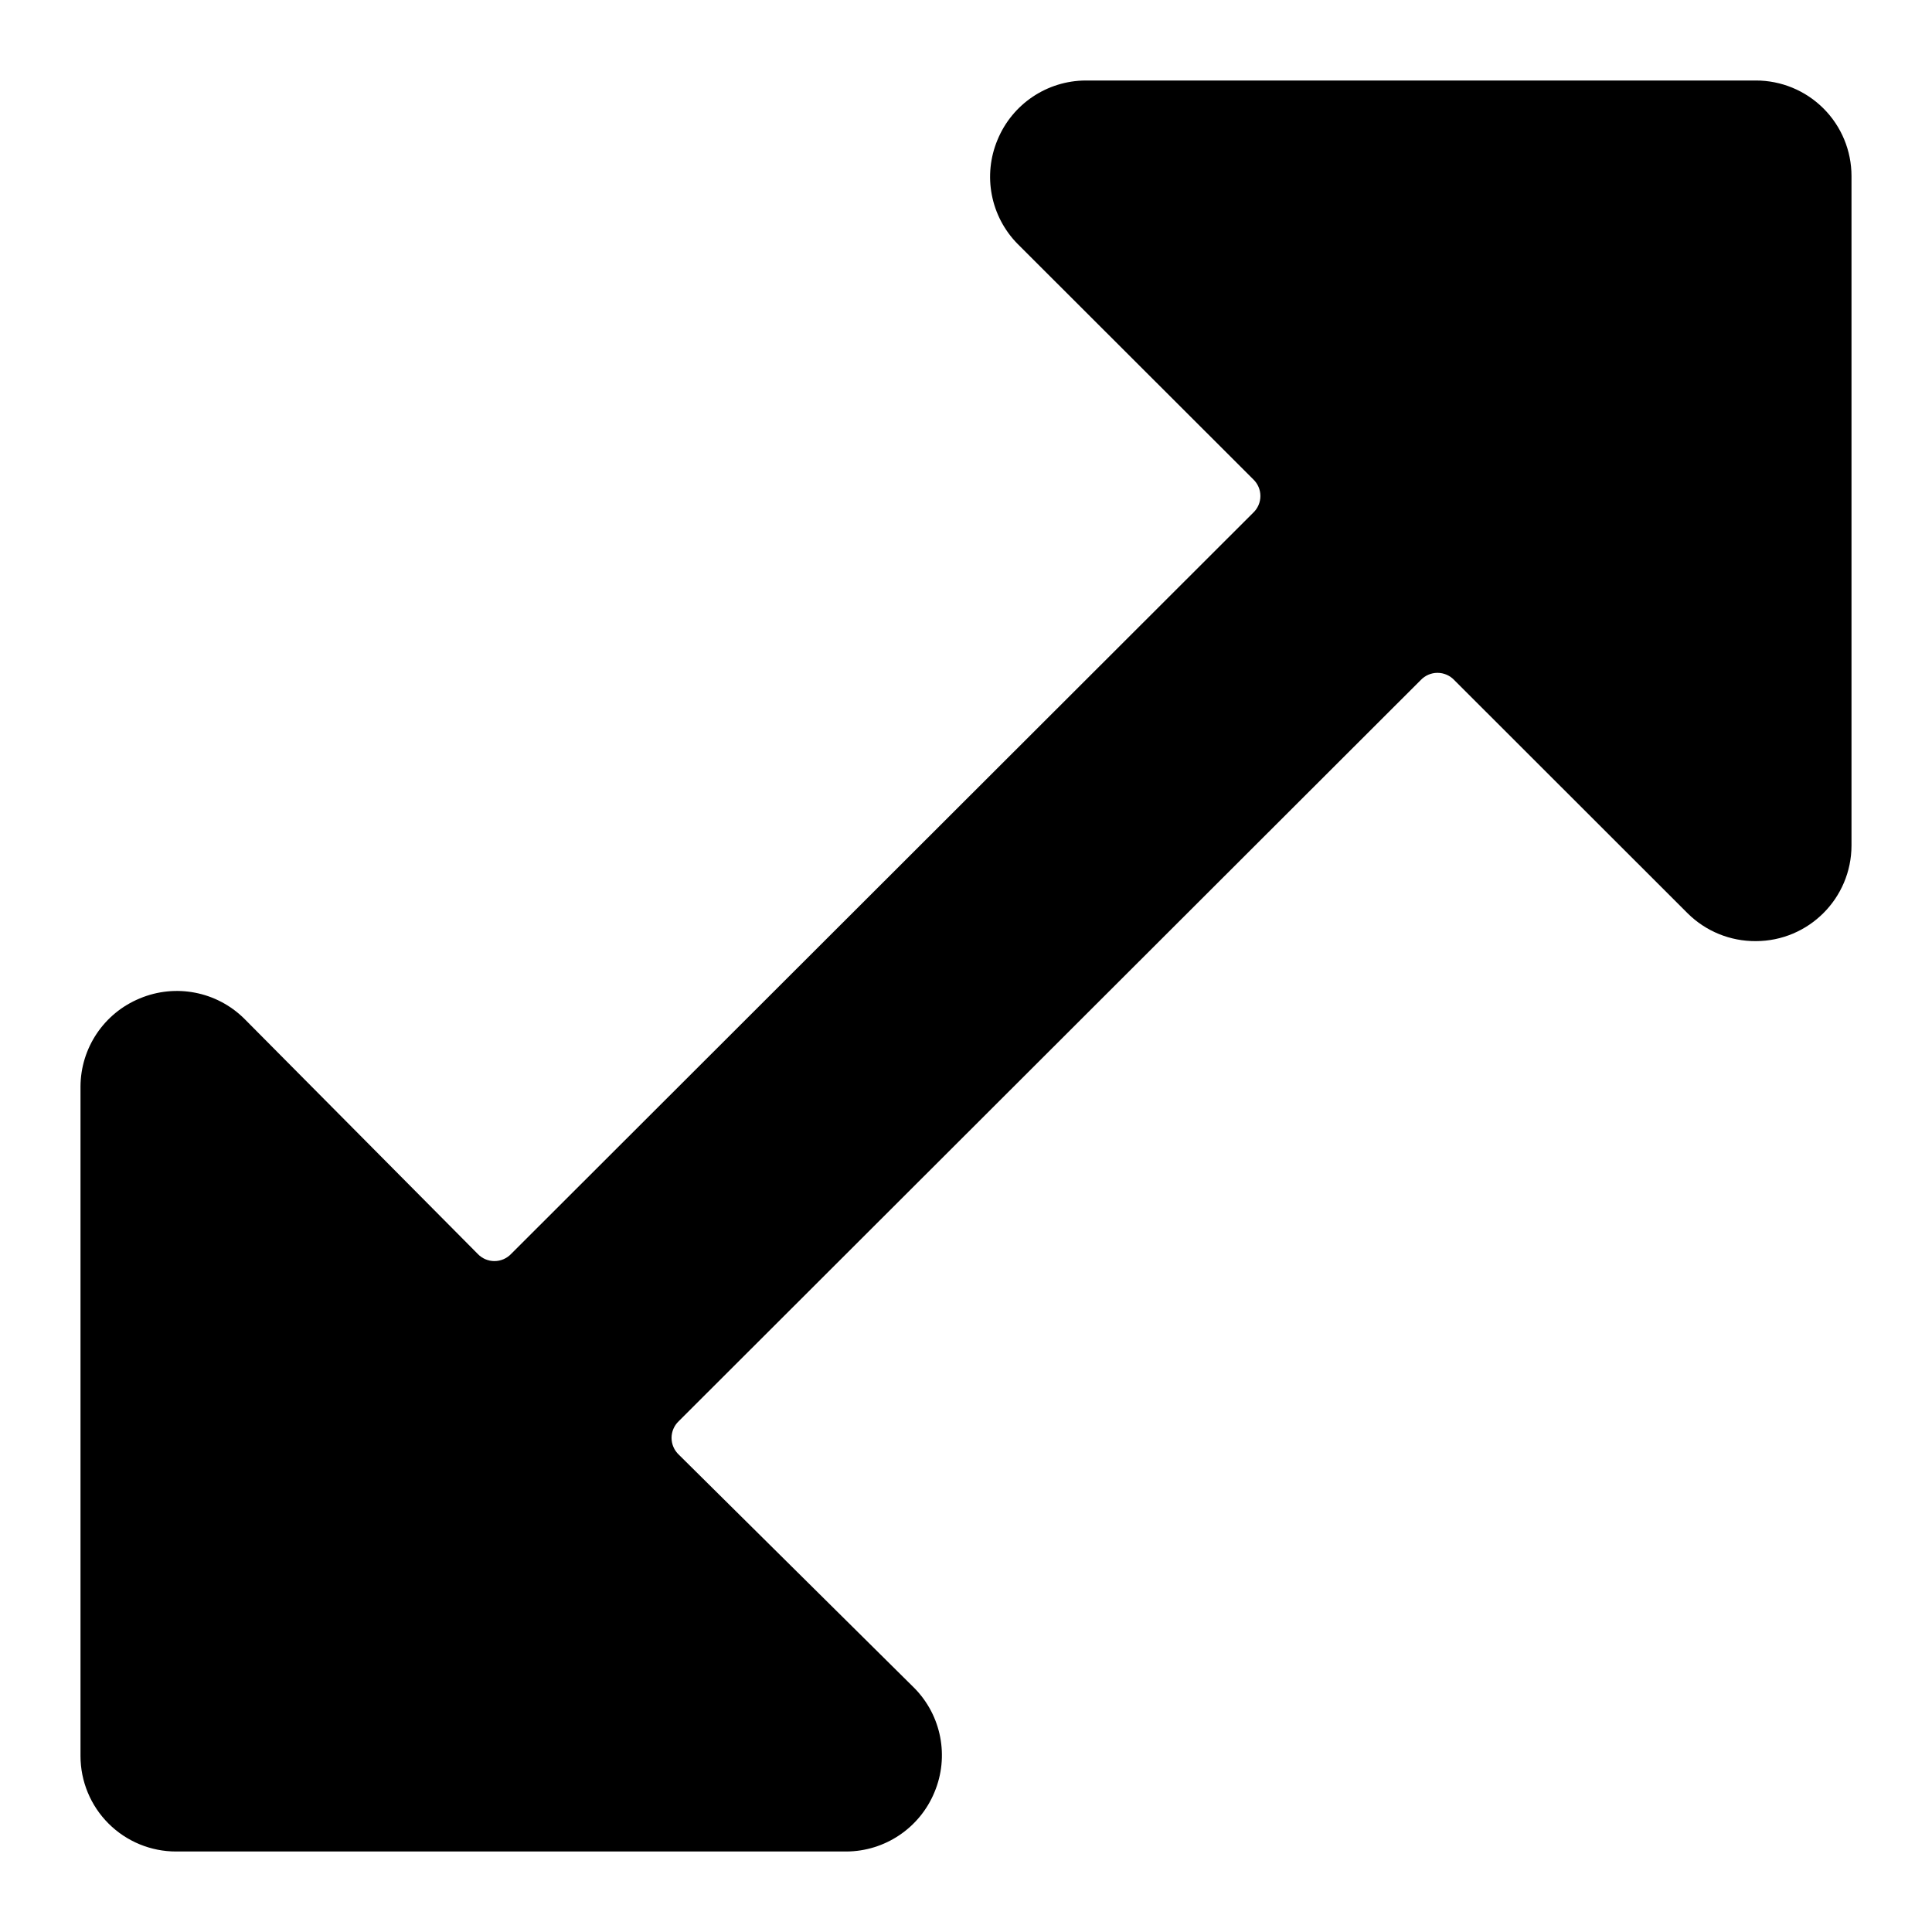
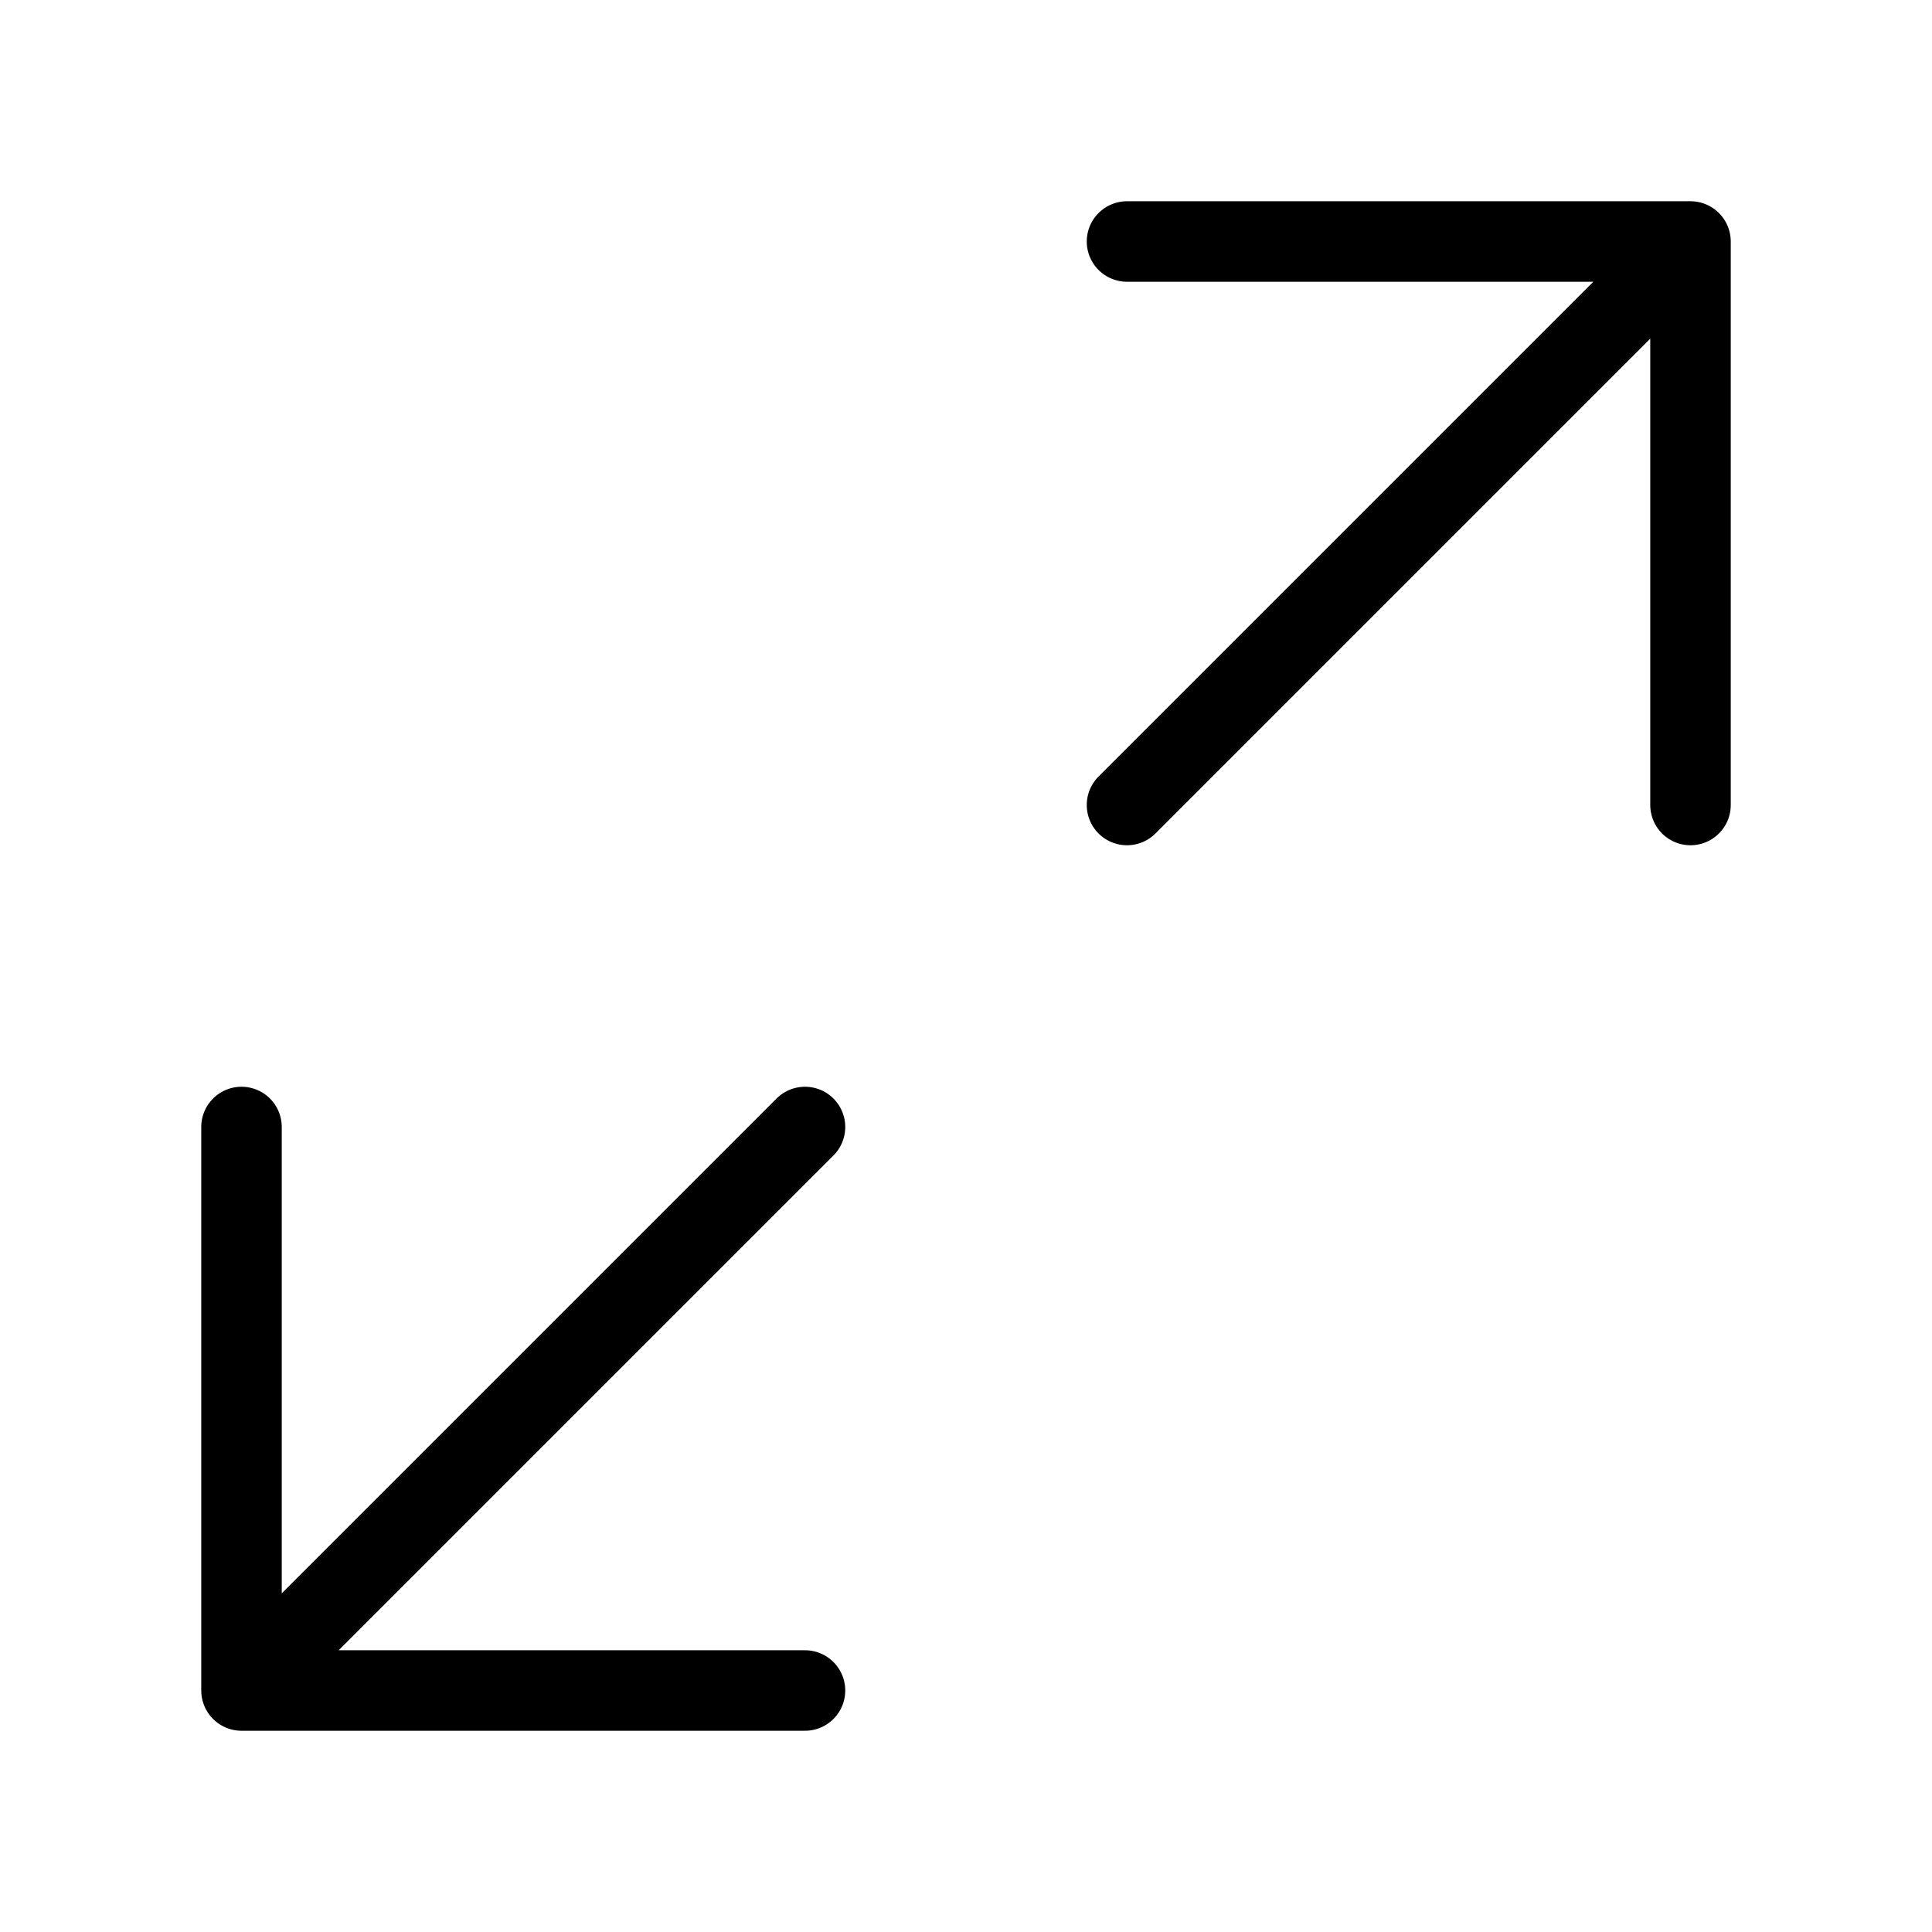
- <svg xmlns="http://www.w3.org/2000/svg" viewBox="0 0 24 24">
-   <path fill="currentColor" d="M1 21.812A1.187 1.187 0 0 0 2.19 23h8.324a1.19 1.19 0 0 0 1.094-.736 1.188 1.188 0 0 0-.25-1.295L8.432 18.07a.286.286 0 0 1 0-.416l9.217-9.206a.286.286 0 0 1 .416 0l2.901 2.899a1.19 1.19 0 0 0 .845.344A1.19 1.19 0 0 0 23 10.503V2.188A1.187 1.187 0 0 0 21.81 1h-8.323a1.19 1.19 0 0 0-1.095.736 1.188 1.188 0 0 0 .25 1.295l2.926 2.923a.286.286 0 0 1 0 .415L6.35 15.576a.286.286 0 0 1-.416 0l-2.901-2.923a1.19 1.19 0 0 0-1.297-.25A1.189 1.189 0 0 0 1 13.498v8.315Z" />
+ <svg xmlns="http://www.w3.org/2000/svg" fill="none" viewBox="0 0 24 24">
+   <path stroke="currentColor" stroke-linecap="round" stroke-linejoin="round" d="m21 3-7 7m0-7h7v7M3 21l7-7m-7 0v7h7" />
</svg>
